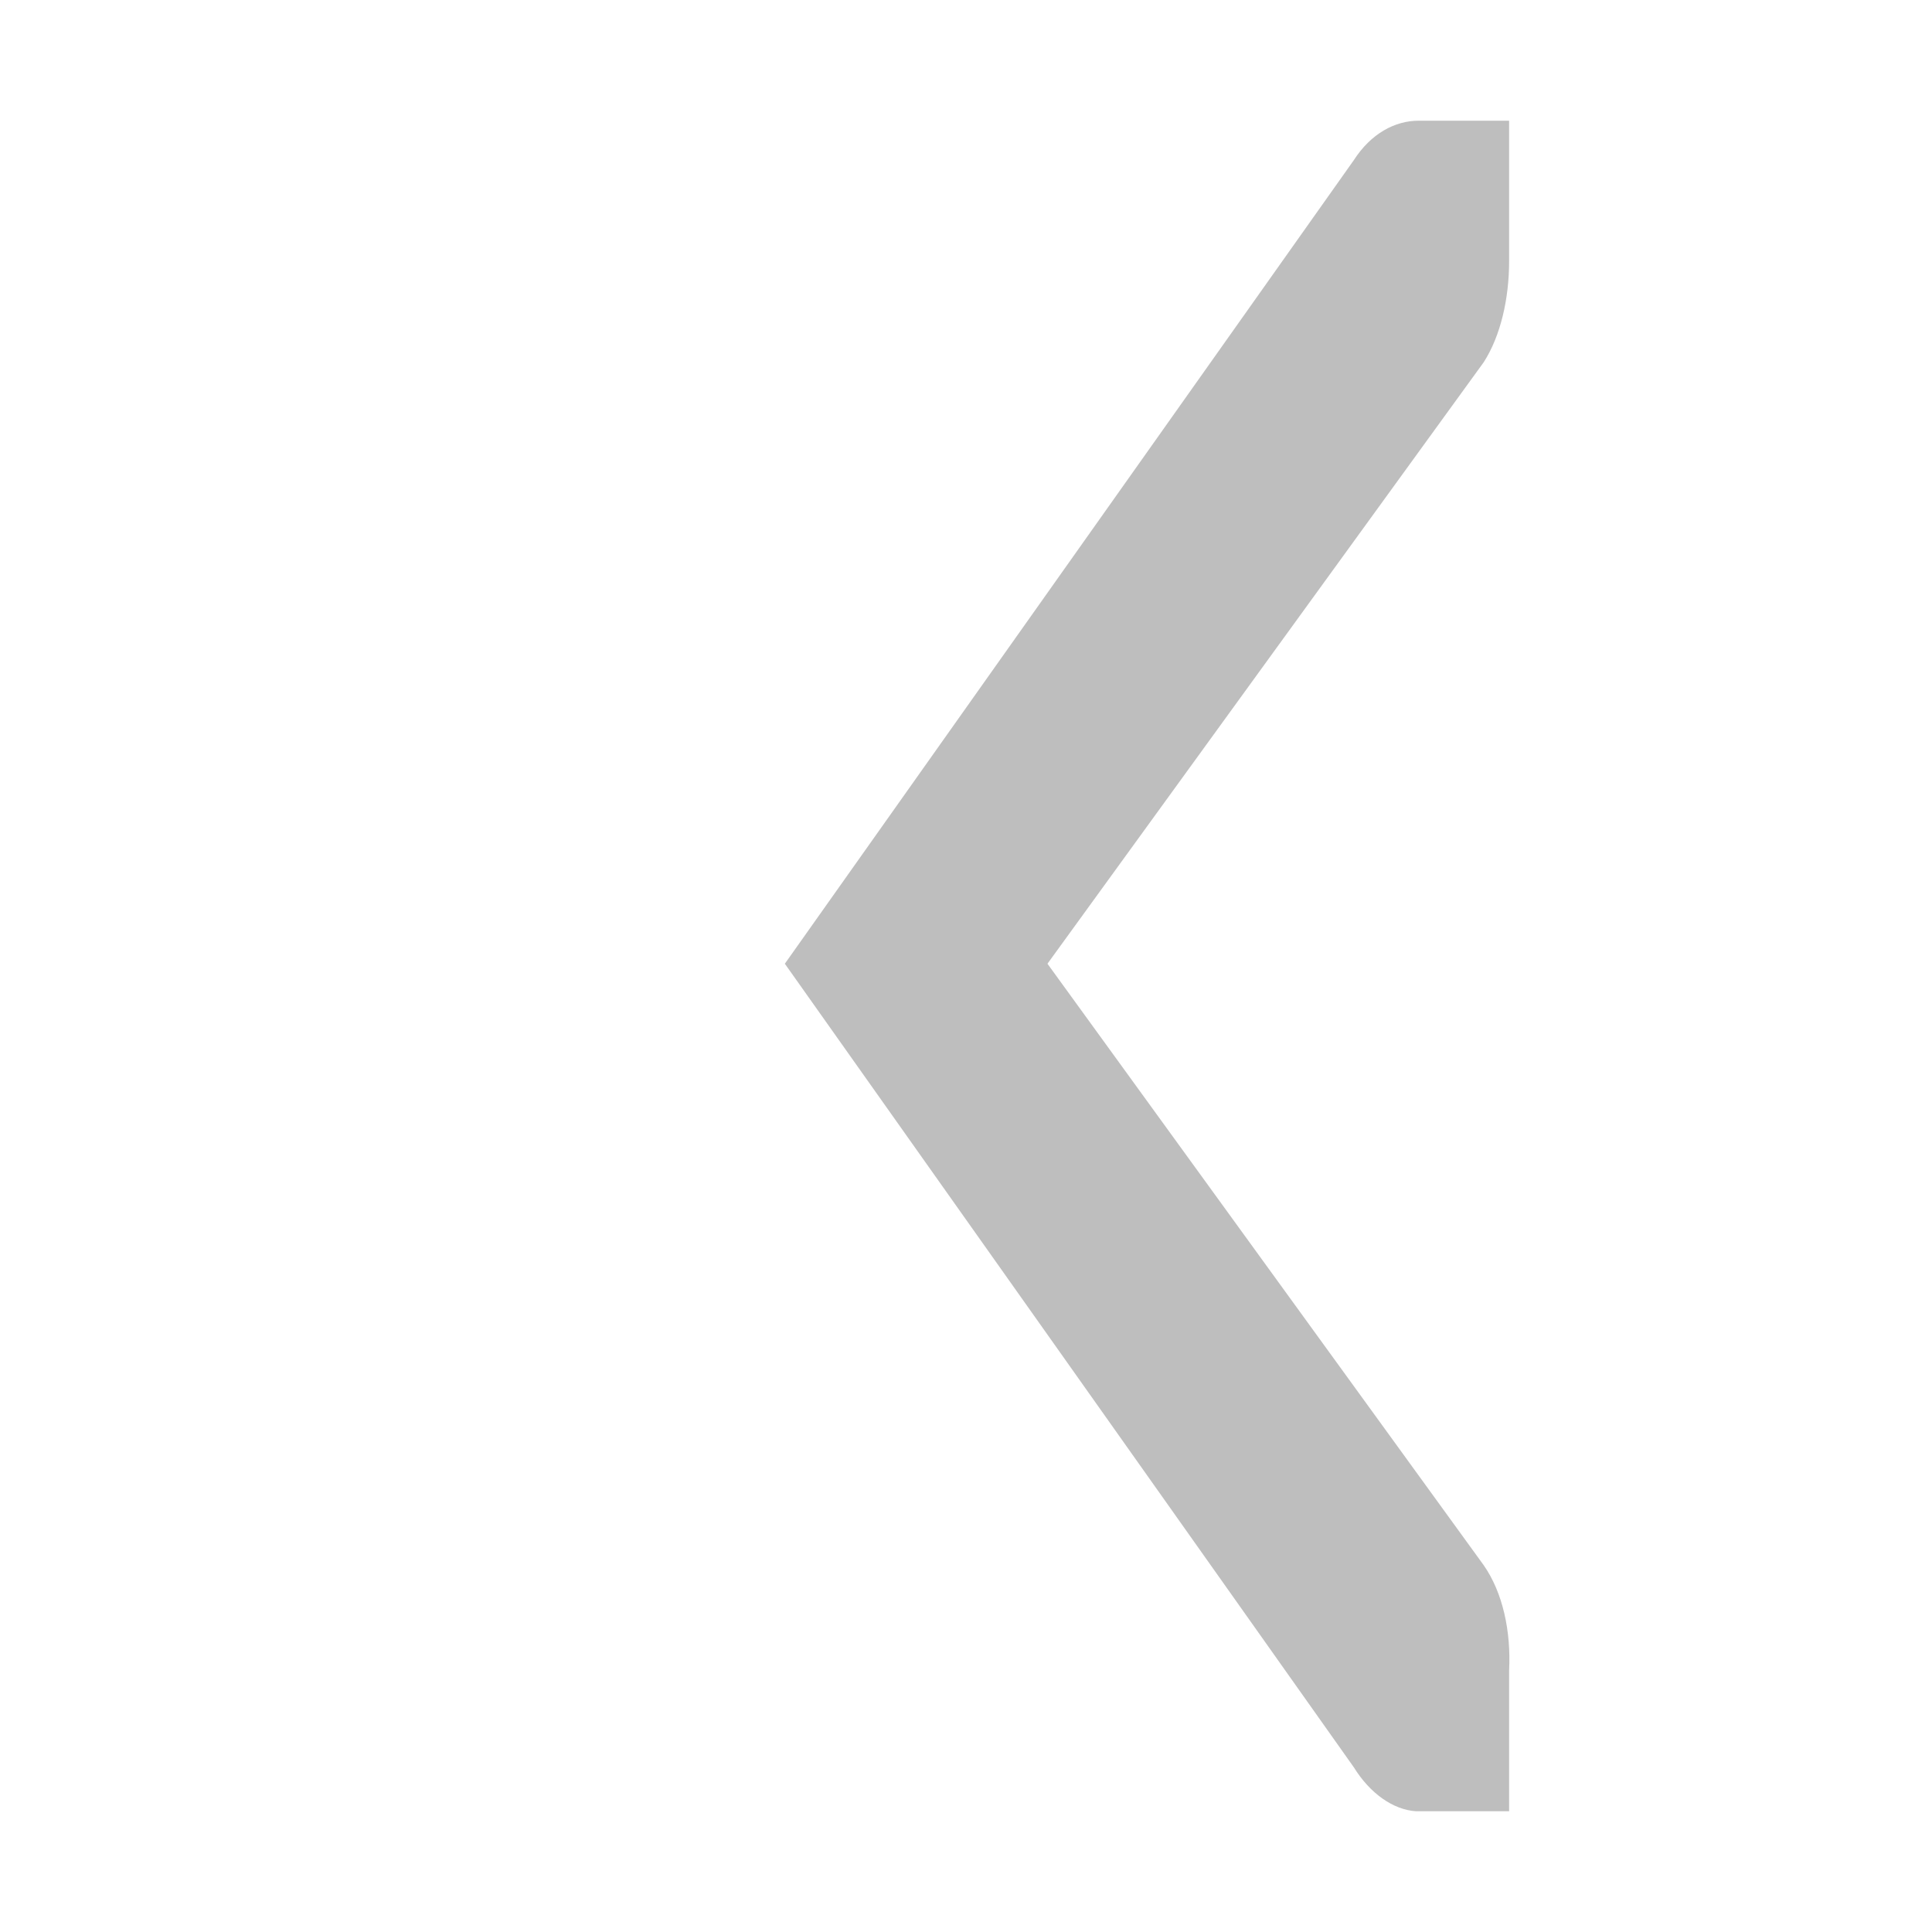
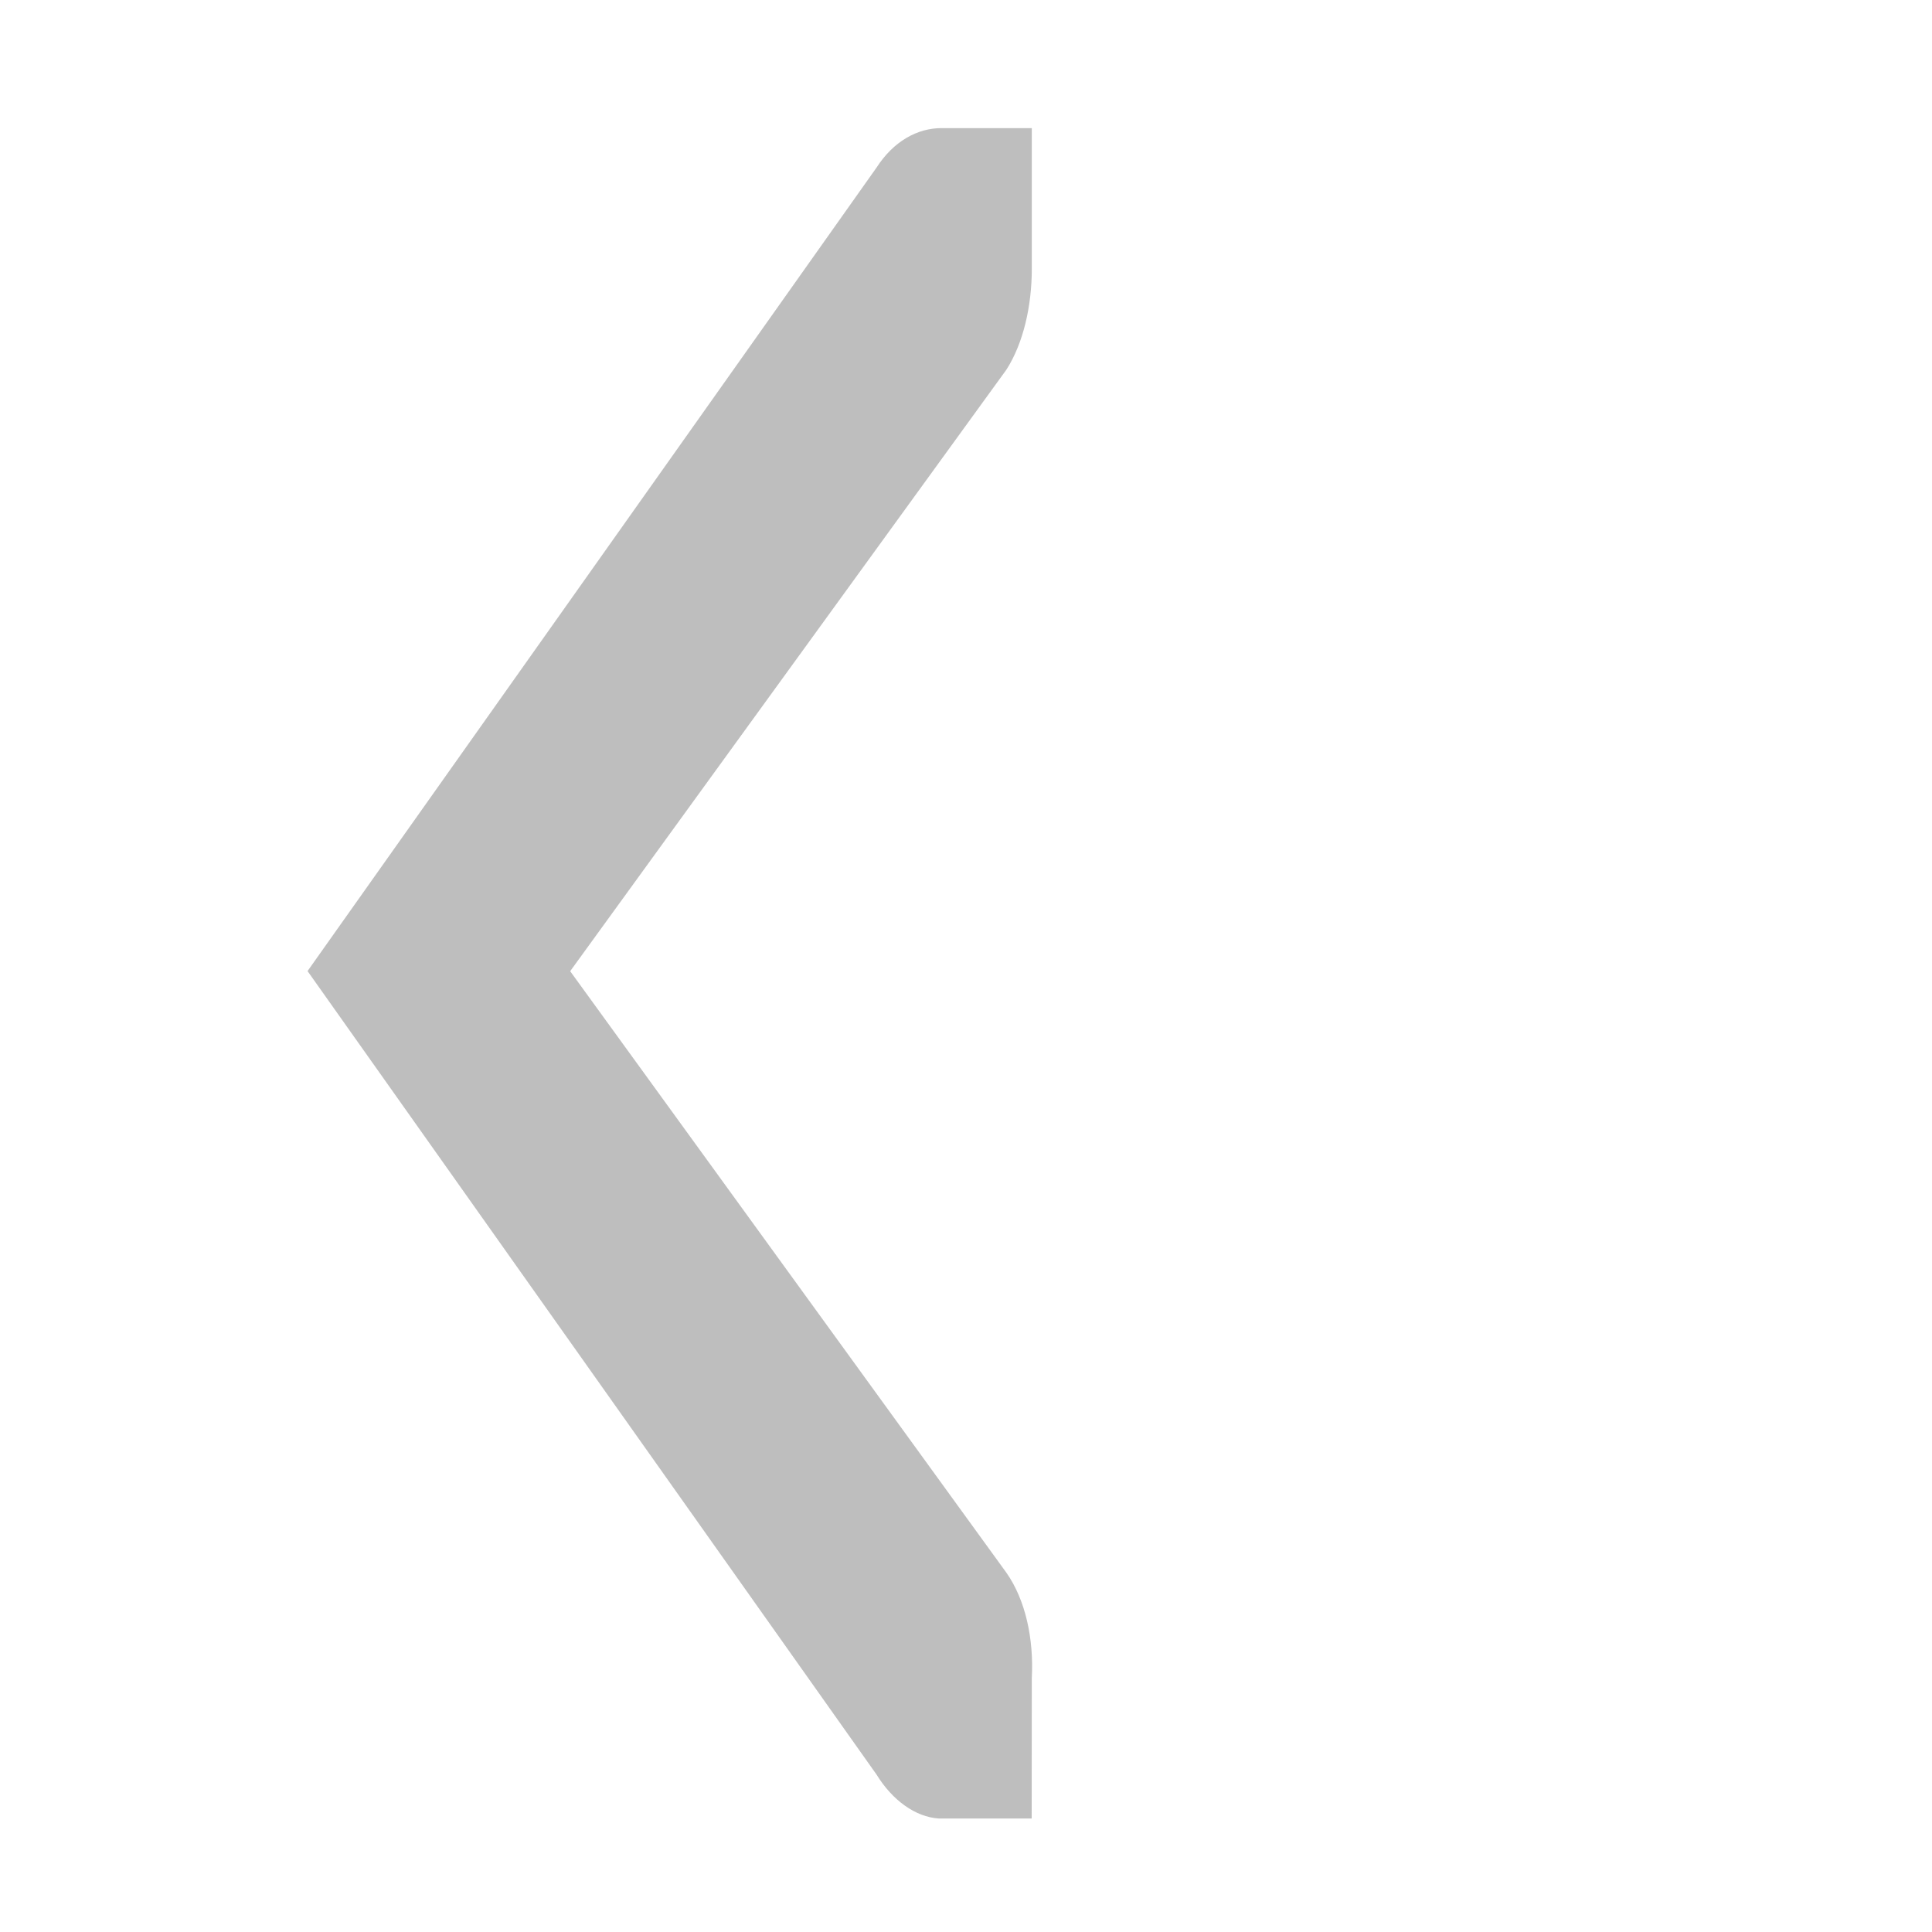
<svg xmlns="http://www.w3.org/2000/svg" height="16" viewBox="0 0 16 16" width="16">
-   <path d="m195.03 751v1c-.001.011.001.021-0.0.031-.011.255-.128.51-.313.688l-5.719 6.298-5.719-6.298c-.188-.188-.281-.453-.281-.719v-1h1c.265 0.0.531.093.719.281l4.281 4.829 4.281-4.829c.195-.211.469-.303.75-.281z" fill="#bebebe" transform="matrix(0 1.16361 -.74817 0 574.3735 -211.9388)" />
+   <path d="m8.544 15.06h-.748c-.008-.001-.016.001-.023-0-.191-.013-.382-.149-.514-.364l-4.712-6.654 4.712-6.654c.141-.219.339-.327.538-.327h.748v1.164c-0.0.309-.07.617-.21.836l-3.613 4.982 3.613 4.982c.158.226.227.546.21.873z" fill="#bebebe" stroke-width=".933" />
</svg>
